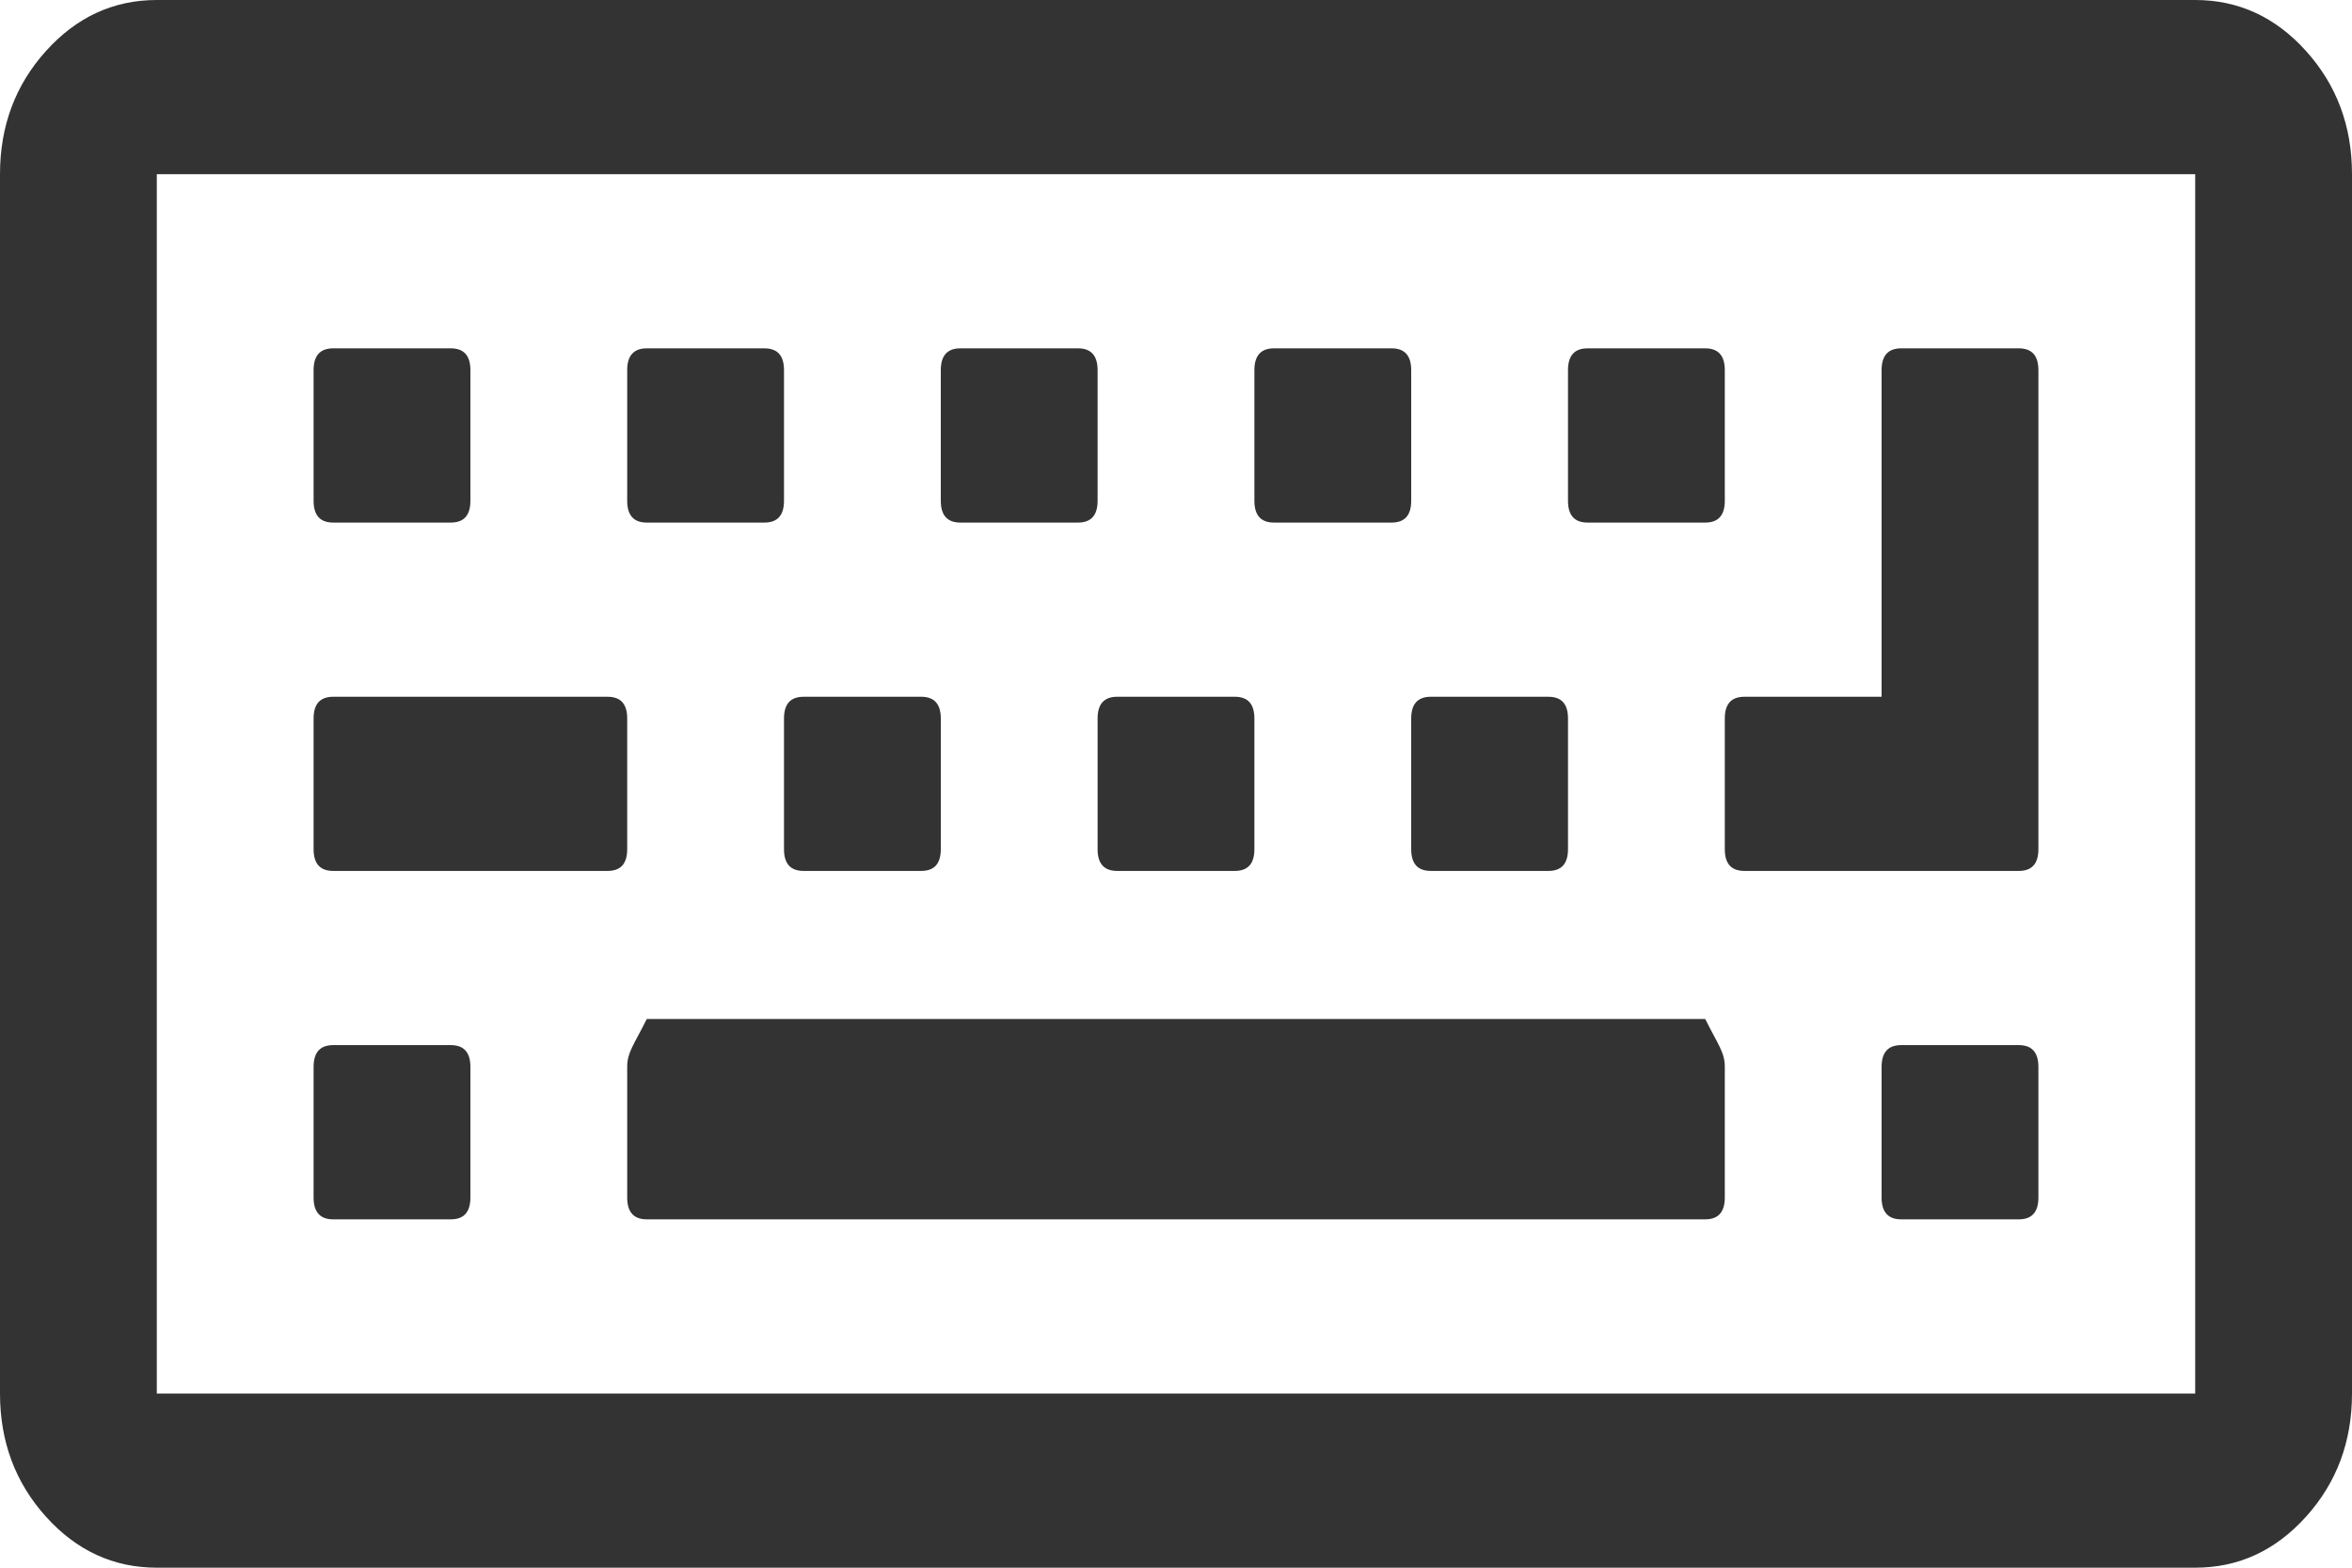
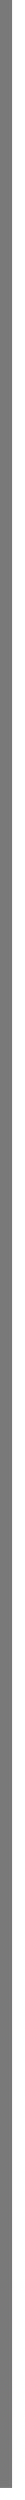
- <svg xmlns="http://www.w3.org/2000/svg" version="1.1" width="30px" height="20px">
-   <g transform="matrix(1 0 0 1 -210 -316 )">
-     <path d="M 5.75 13.333  C 5.917 13.333  6 13.426  6 13.611  L 6 15.278  C 6 15.463  5.917 15.556  5.75 15.556  L 4.25 15.556  C 4.083 15.556  4 15.463  4 15.278  L 4 13.611  C 4 13.426  4.083 13.333  4.25 13.333  L 5.75 13.333  Z M 7.75 8.889  C 7.917 8.889  8 8.981  8 9.167  L 8 10.833  C 8 11.019  7.917 11.111  7.75 11.111  L 4.25 11.111  C 4.083 11.111  4 11.019  4 10.833  L 4 9.167  C 4 8.981  4.083 8.889  4.25 8.889  L 7.75 8.889  Z M 5.75 4.444  C 5.917 4.444  6 4.537  6 4.722  L 6 6.389  C 6 6.574  5.917 6.667  5.75 6.667  L 4.25 6.667  C 4.083 6.667  4 6.574  4 6.389  L 4 4.722  C 4 4.537  4.083 4.444  4.25 4.444  L 5.75 4.444  Z M 21.75 13  C 21.917 13.333  22 13.426  22 13.611  L 22 15.278  C 22 15.463  21.917 15.556  21.75 15.556  L 8.25 15.556  C 8.083 15.556  8 15.463  8 15.278  L 8 13.611  C 8 13.426  8.083 13.333  8.25 13  L 21.75 13  Z M 11.75 8.889  C 11.917 8.889  12 8.981  12 9.167  L 12 10.833  C 12 11.019  11.917 11.111  11.75 11.111  L 10.25 11.111  C 10.083 11.111  10 11.019  10 10.833  L 10 9.167  C 10 8.981  10.083 8.889  10.25 8.889  L 11.75 8.889  Z M 9.75 4.444  C 9.917 4.444  10 4.537  10 4.722  L 10 6.389  C 10 6.574  9.917 6.667  9.75 6.667  L 8.25 6.667  C 8.083 6.667  8 6.574  8 6.389  L 8 4.722  C 8 4.537  8.083 4.444  8.25 4.444  L 9.75 4.444  Z M 15.75 8.889  C 15.917 8.889  16 8.981  16 9.167  L 16 10.833  C 16 11.019  15.917 11.111  15.75 11.111  L 14.25 11.111  C 14.083 11.111  14 11.019  14 10.833  L 14 9.167  C 14 8.981  14.083 8.889  14.25 8.889  L 15.75 8.889  Z M 13.75 4.444  C 13.917 4.444  14 4.537  14 4.722  L 14 6.389  C 14 6.574  13.917 6.667  13.75 6.667  L 12.25 6.667  C 12.083 6.667  12 6.574  12 6.389  L 12 4.722  C 12 4.537  12.083 4.444  12.25 4.444  L 13.75 4.444  Z M 19.75 8.889  C 19.917 8.889  20 8.981  20 9.167  L 20 10.833  C 20 11.019  19.917 11.111  19.75 11.111  L 18.25 11.111  C 18.083 11.111  18 11.019  18 10.833  L 18 9.167  C 18 8.981  18.083 8.889  18.25 8.889  L 19.75 8.889  Z M 25.75 13.333  C 25.917 13.333  26 13.426  26 13.611  L 26 15.278  C 26 15.463  25.917 15.556  25.75 15.556  L 24.25 15.556  C 24.083 15.556  24 15.463  24 15.278  L 24 13.611  C 24 13.426  24.083 13.333  24.25 13.333  L 25.75 13.333  Z M 17.75 4.444  C 17.917 4.444  18 4.537  18 4.722  L 18 6.389  C 18 6.574  17.917 6.667  17.75 6.667  L 16.25 6.667  C 16.083 6.667  16 6.574  16 6.389  L 16 4.722  C 16 4.537  16.083 4.444  16.25 4.444  L 17.75 4.444  Z M 21.75 4.444  C 21.917 4.444  22 4.537  22 4.722  L 22 6.389  C 22 6.574  21.917 6.667  21.75 6.667  L 20.25 6.667  C 20.083 6.667  20 6.574  20 6.389  L 20 4.722  C 20 4.537  20.083 4.444  20.25 4.444  L 21.75 4.444  Z M 25.75 4.444  C 25.917 4.444  26 4.537  26 4.722  L 26 10.833  C 26 11.019  25.917 11.111  25.75 11.111  L 22.25 11.111  C 22.083 11.111  22 11.019  22 10.833  L 22 9.167  C 22 8.981  22.083 8.889  22.25 8.889  L 24 8.889  L 24 4.722  C 24 4.537  24.083 4.444  24.25 4.444  L 25.75 4.444  Z M 2 17.778  L 28 17.778  L 28 2.222  L 2 2.222  L 2 17.778  Z M 29.414 0.651  C 29.805 1.085  30 1.609  30 2.222  L 30 17.778  C 30 18.391  29.805 18.915  29.414 19.349  C 29.023 19.783  28.552 20  28 20  L 2 20  C 1.448 20  0.977 19.783  0.586 19.349  C 0.195 18.915  0 18.391  0 17.778  L 0 2.222  C 0 1.609  0.195 1.085  0.586 0.651  C 0.977 0.217  1.448 0  2 0  L 28 0  C 28.552 0  29.023 0.217  29.414 0.651  Z " fill-rule="nonzero" fill="#333333" stroke="none" transform="matrix(1 0 0 1 210 316 )" />
+ <svg xmlns="http://www.w3.org/2000/svg" version="1.1" width="2px" height="207px">
+   <g transform="matrix(1 0 0 1 -90 -150 )">
+     <path d="M 90.5 150  L 90.5 356  " stroke-width="1" stroke="#797979" fill="none" />
  </g>
</svg>
